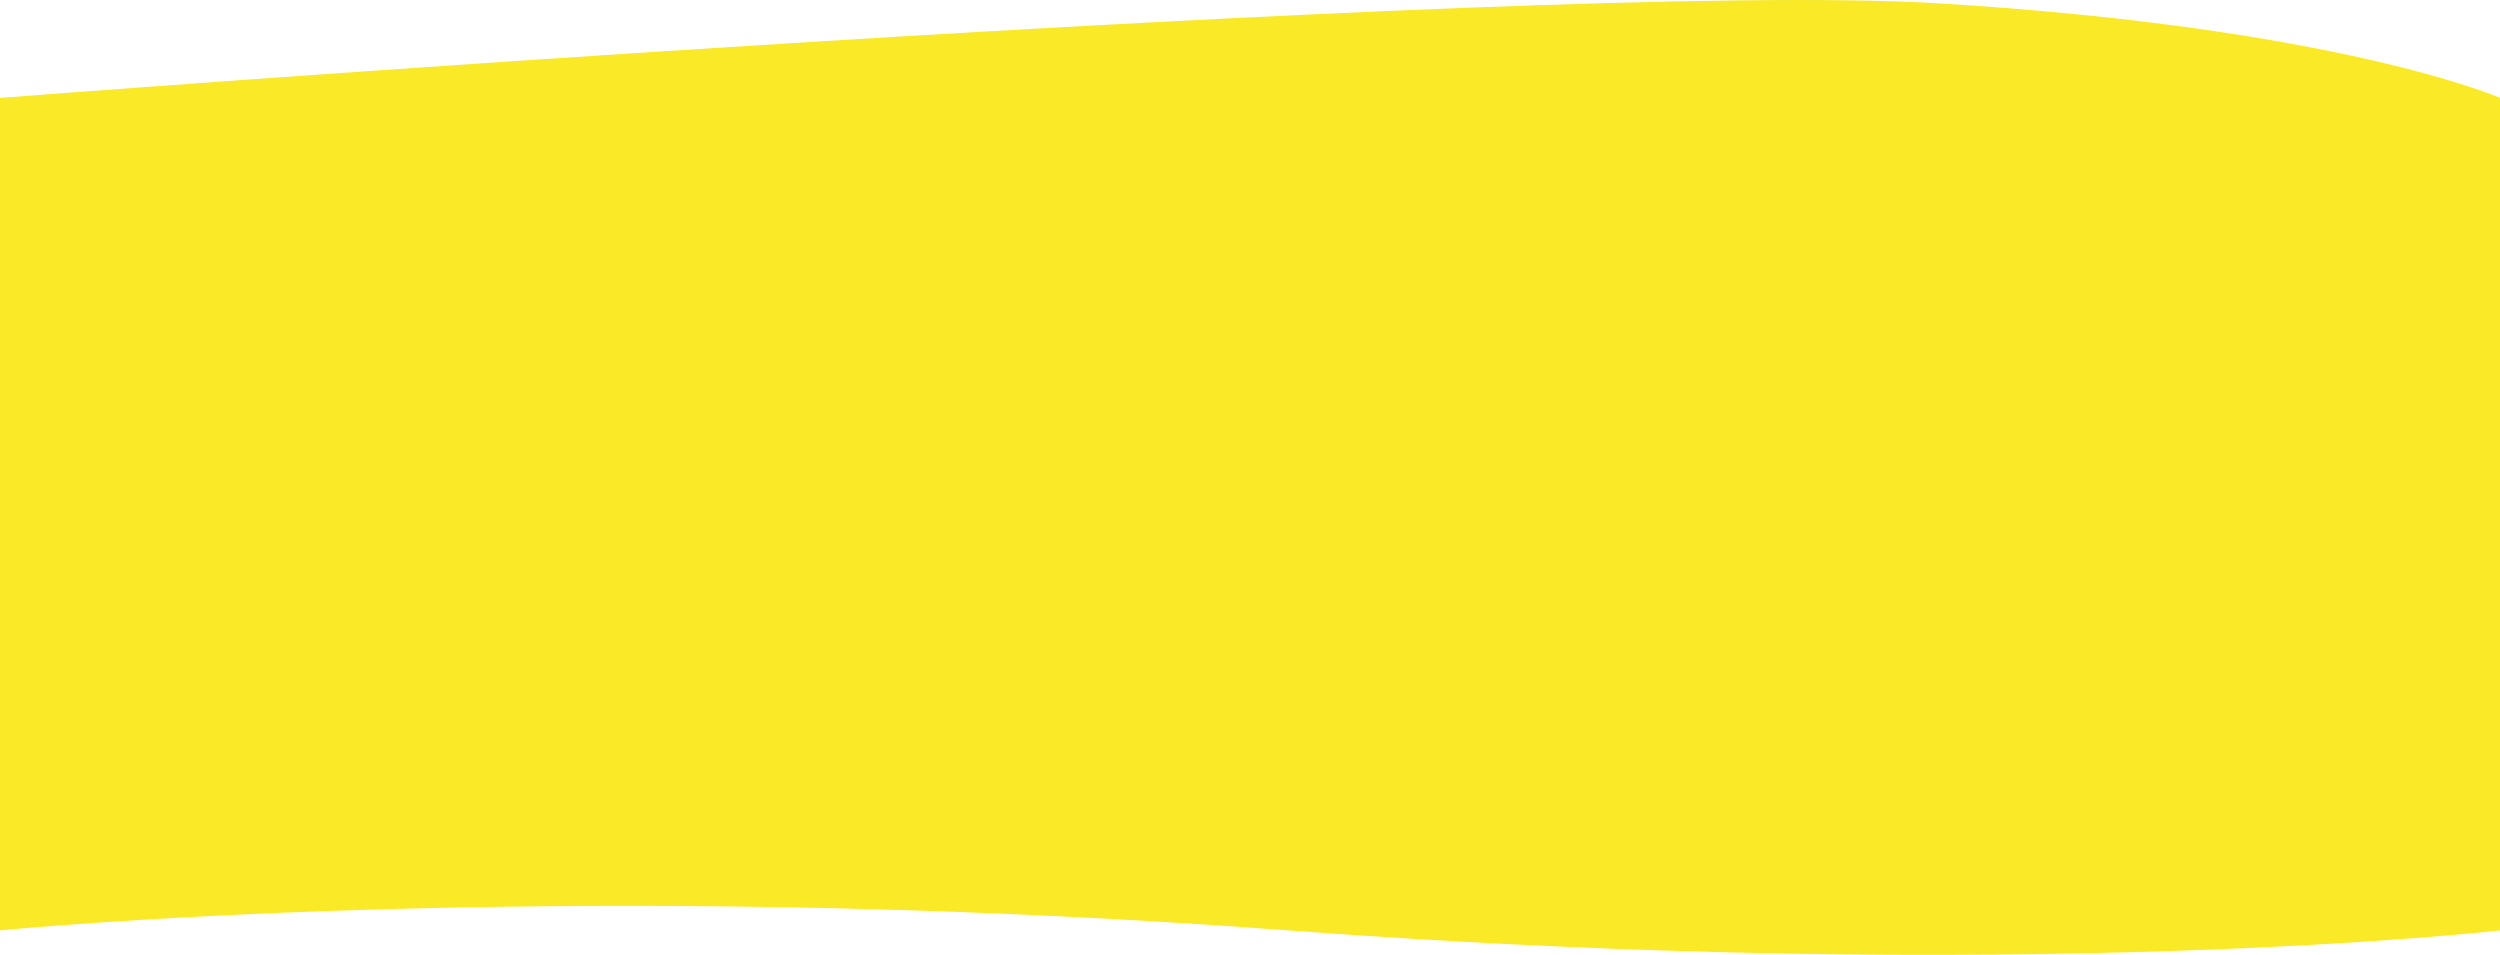
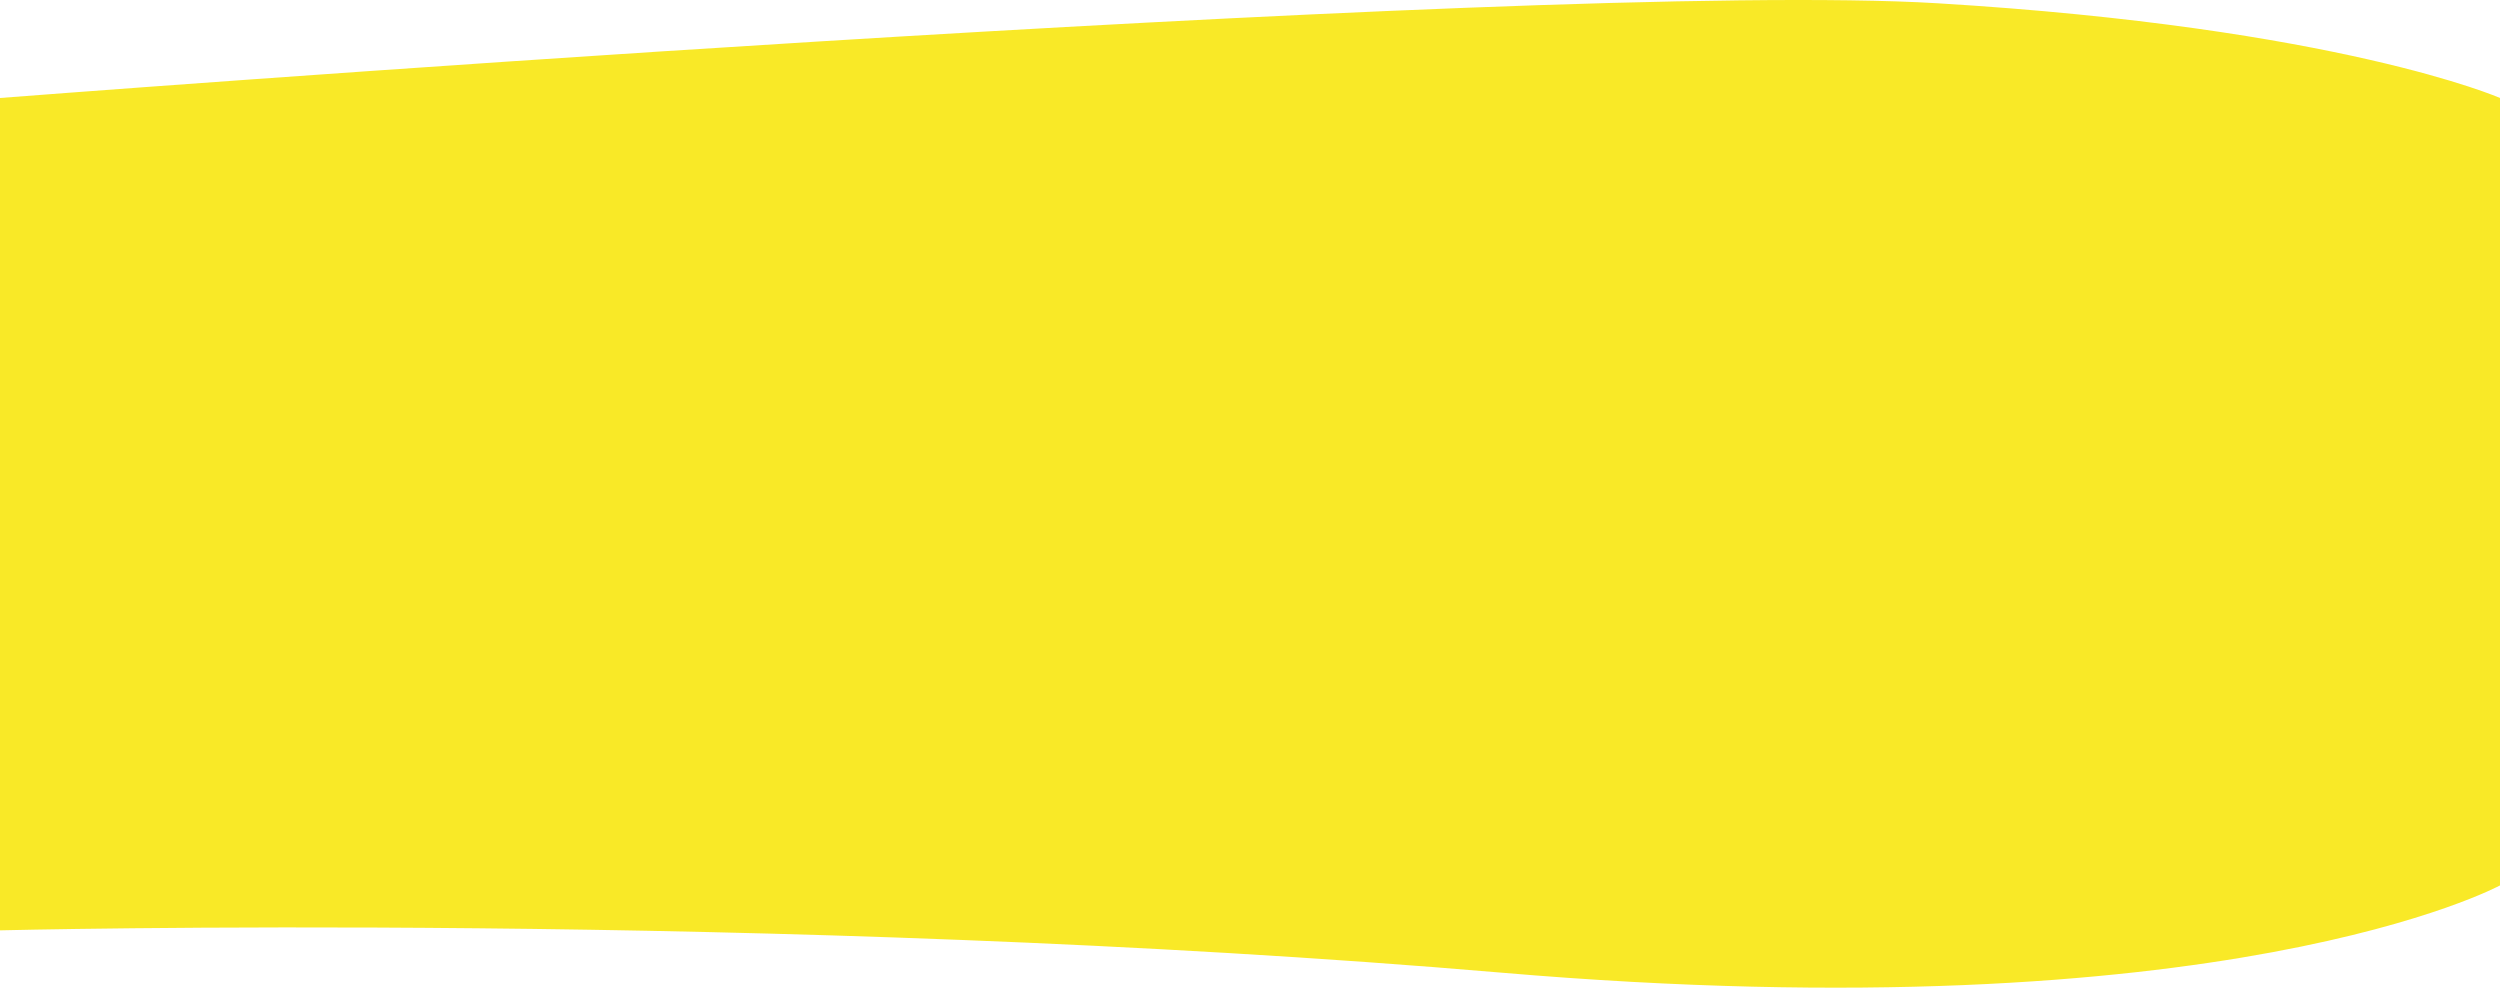
- <svg xmlns="http://www.w3.org/2000/svg" width="1440" height="550" viewBox="0 0 1440 550">
-   <g fill="none">
-     <path d="M0 56.4C0 56.4 884.4-12.1 1116 1.9 1347.5 15.9 1440 56.4 1440 56.4L1440 535.9C1440 535.9 1165.3 567.6 742 535.9 318.6 504.1 0 535.9 0 535.9L0 56.4Z" fill="#F9E927" />
+ <svg xmlns="http://www.w3.org/2000/svg" width="1440px" height="569px" viewBox="0 0 1440 569" version="1.1">
+   <defs />
+   <g id="Page-1" stroke="none" stroke-width="1" fill="none" fill-rule="evenodd">
+     <g id="Desktop-HD-Copy" transform="translate(0, -674)" fill="#F9E927">
+       <g id="requirements" transform="translate(0, 674)">
+         <path d="M0,56.44 C0,56.44 884.423,-12.107 1115.986,1.883 C1347.548,15.874 1440,56.44 1440,56.44 L1440,510 C1440,510 1281.977,595.886 864.712,560.245 C447.447,524.604 0,535.882 0,535.882 L0,56.44 Z" id="Rectangle-22" />
+       </g>
+     </g>
  </g>
</svg>
